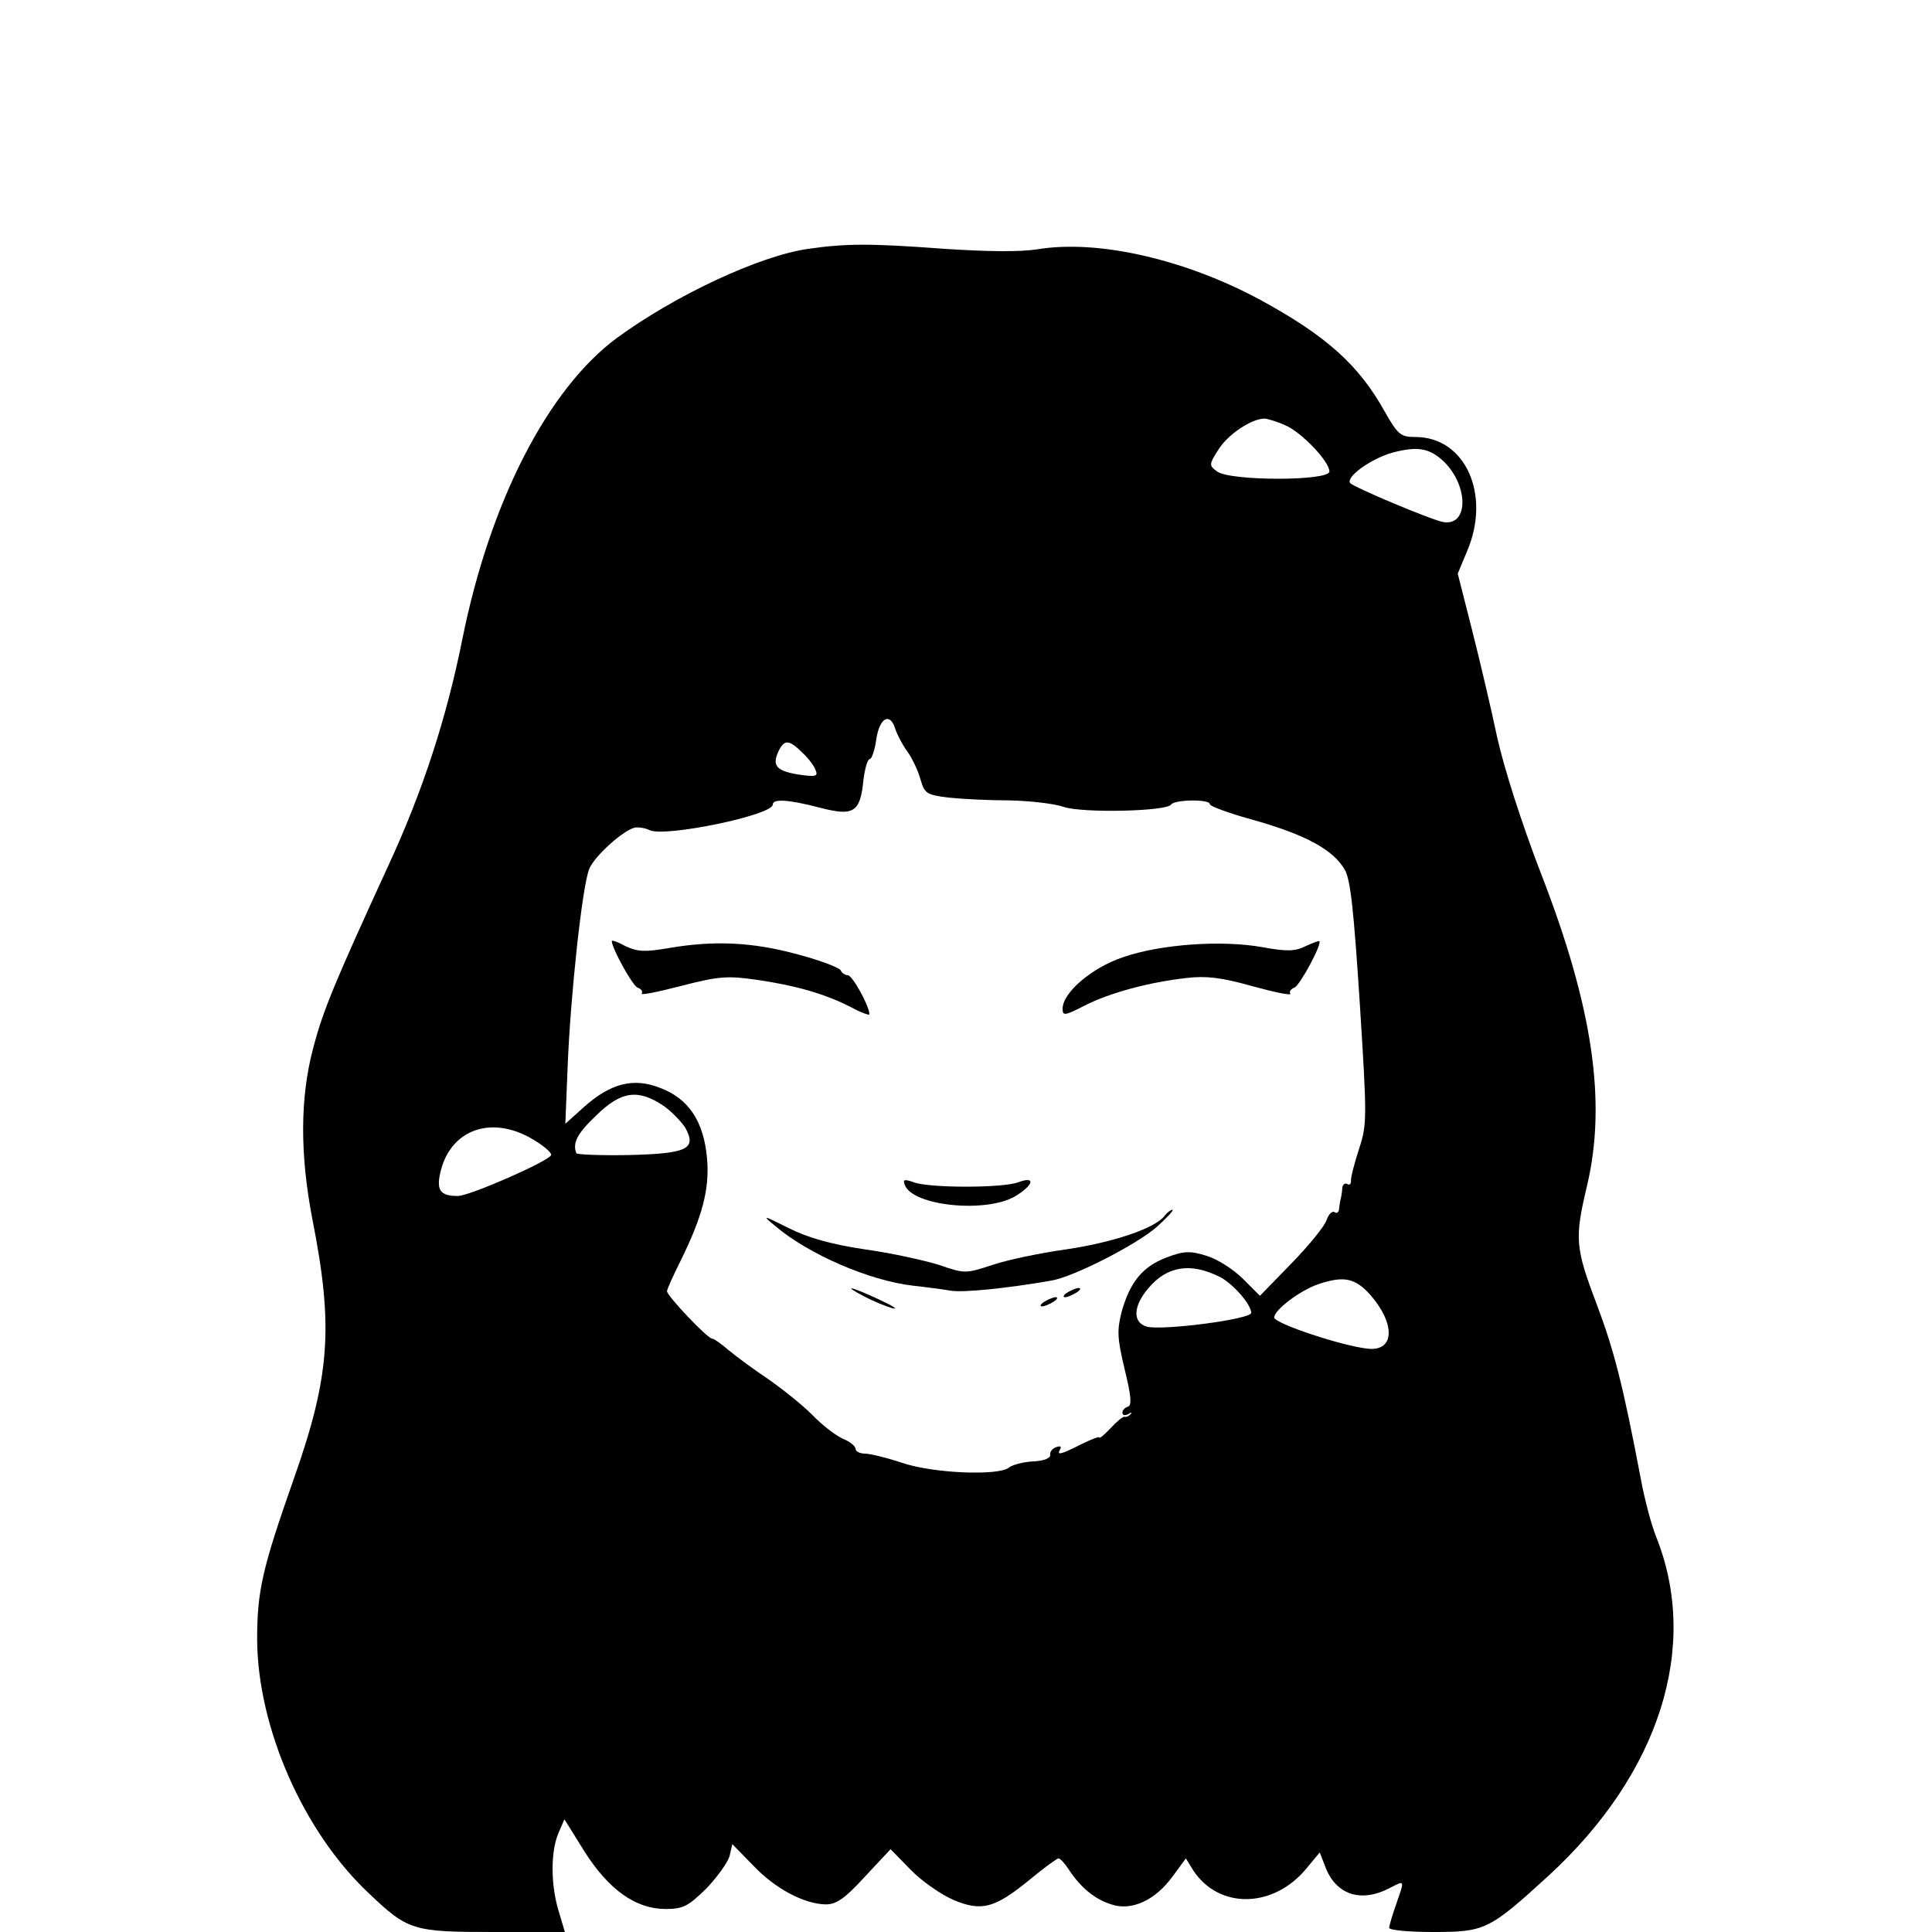
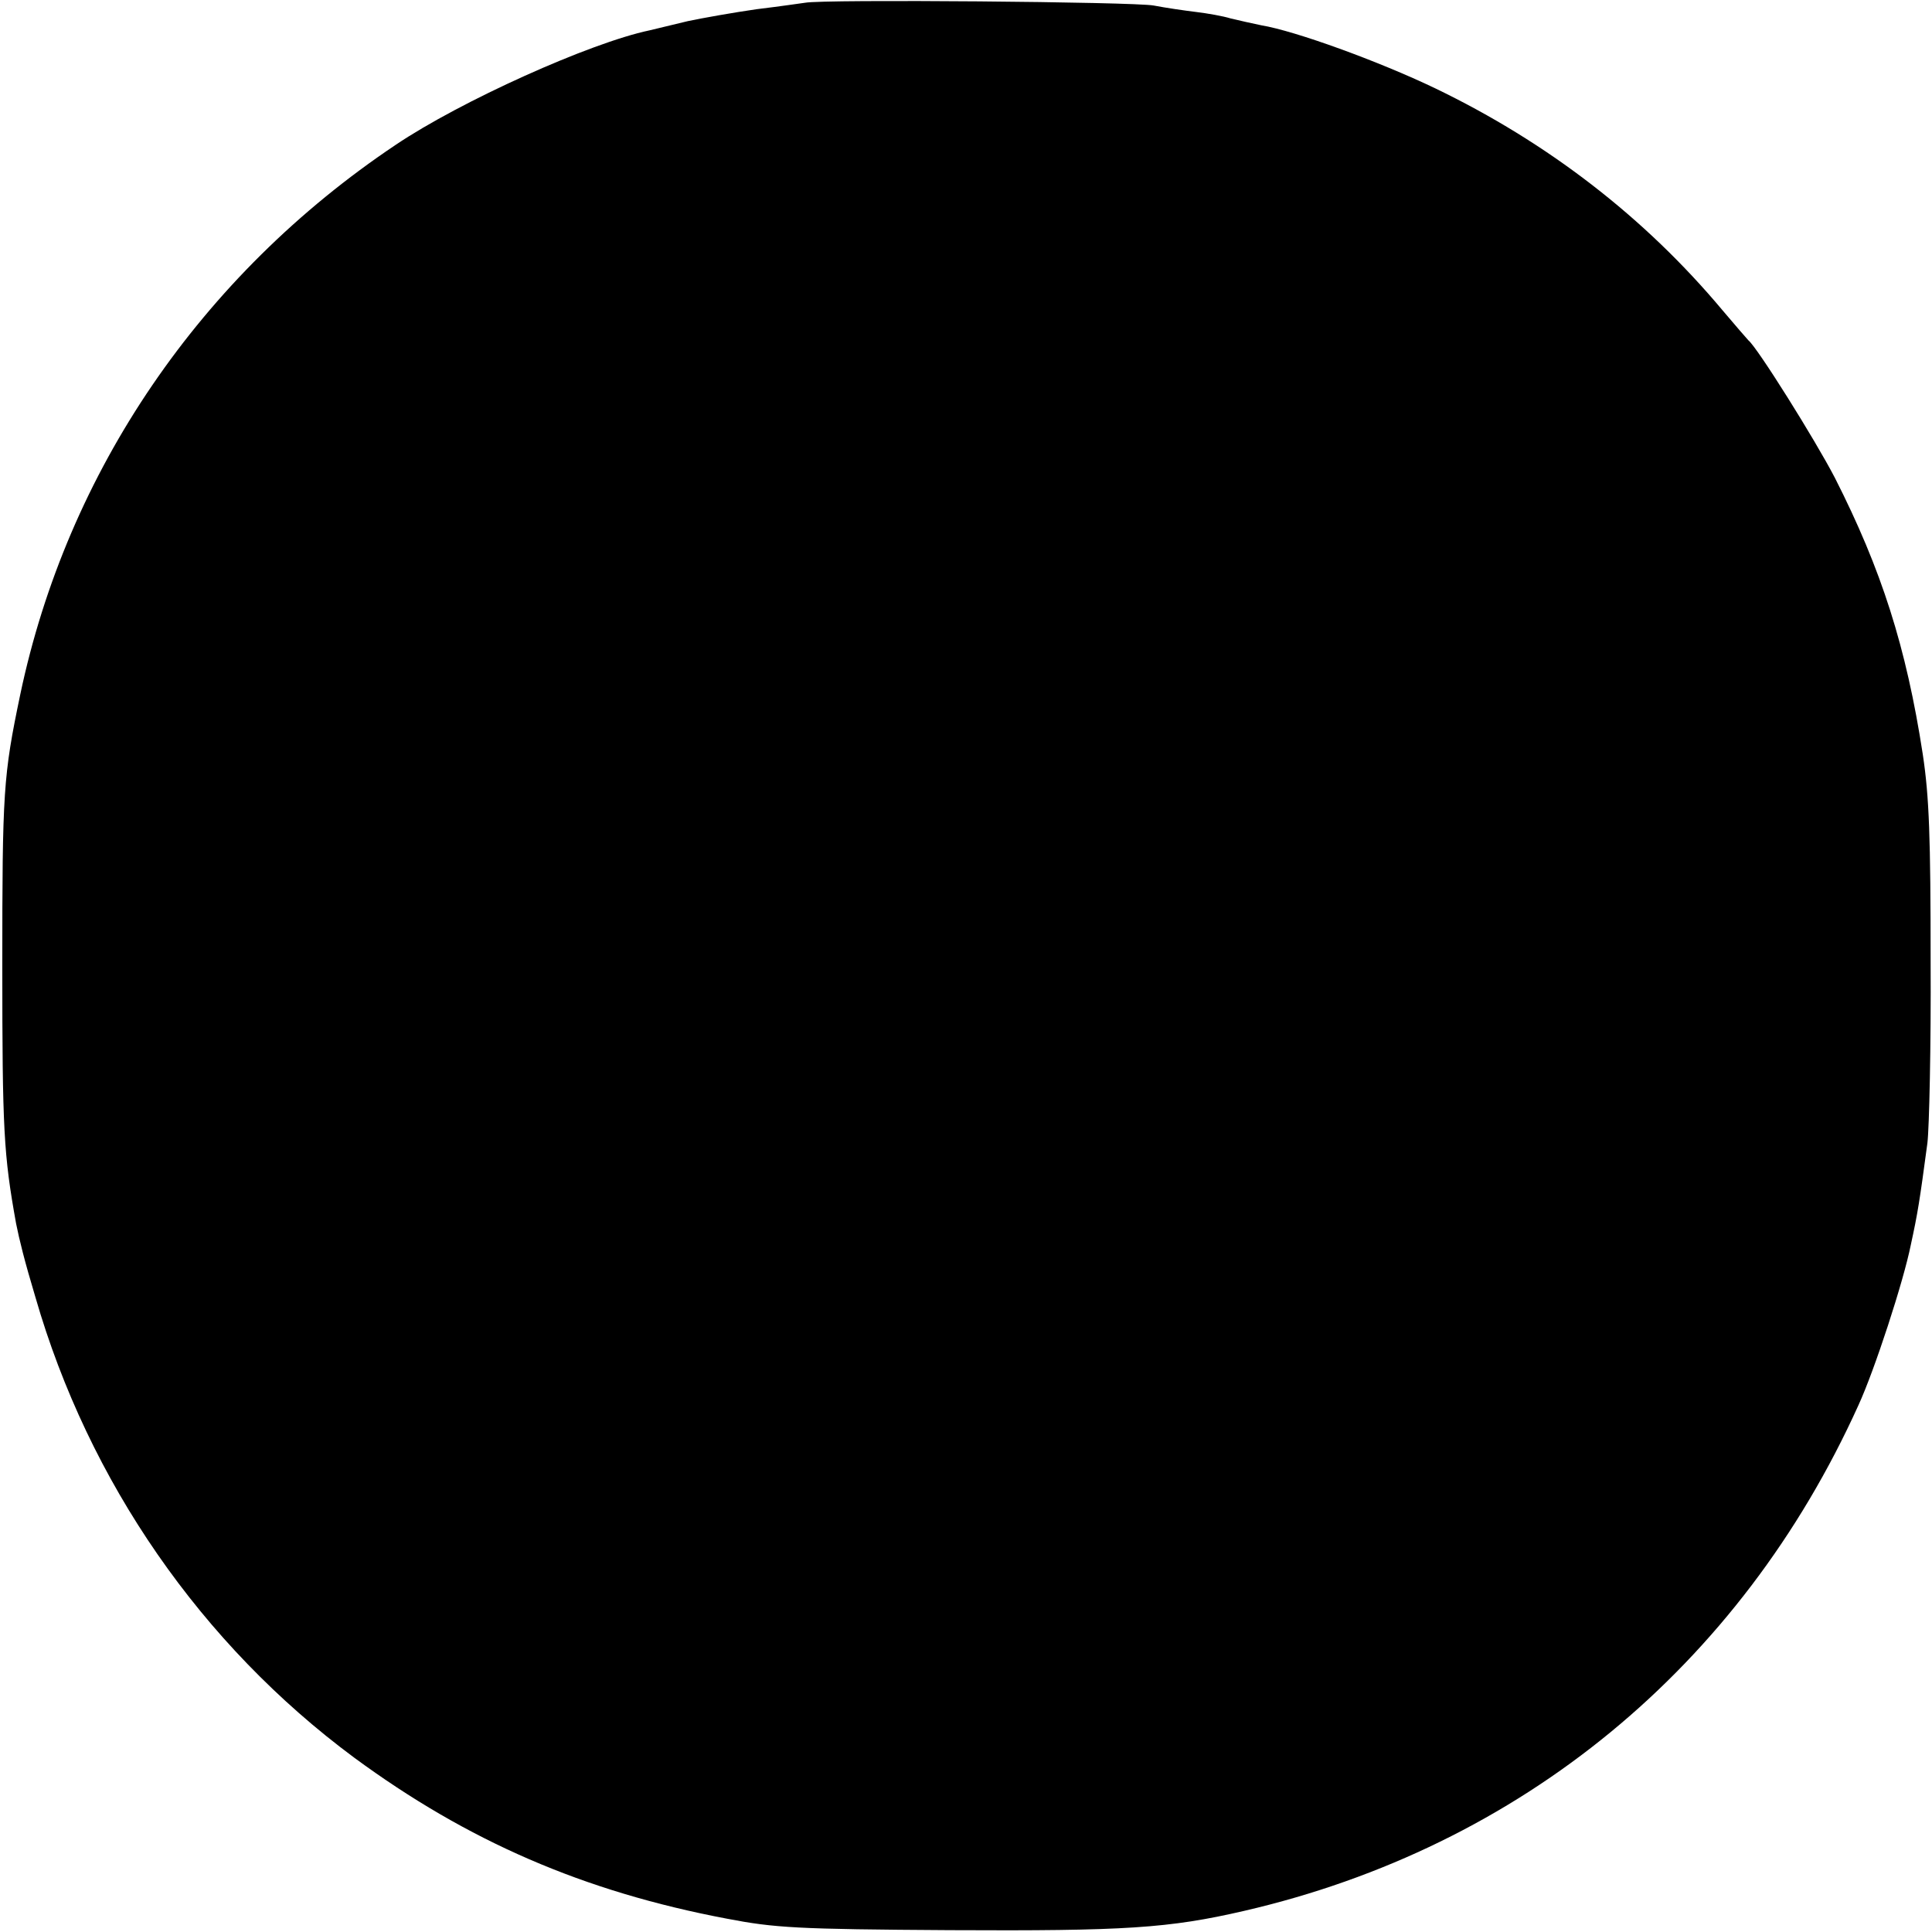
<svg xmlns="http://www.w3.org/2000/svg" version="1.0" width="420pt" height="420pt" viewBox="0 0 420 420" preserveAspectRatio="xMidYMid meet">
  <g transform="translate(0,420) scale(0.1,-0.1)" fill="#000000" stroke="none">
-     <path d="M1757 3659 c-106 -15 -289 -101 -415 -193 -151 -111 -277 -357 -337 -656 -34 -170 -86 -330 -160 -490 -117 -255 -143 -317 -164 -398 -29 -108 -29 -232 -2 -372 46 -233 39 -340 -40 -564 -69 -196 -80 -245 -80 -350 1 -191 100 -418 243 -552 85 -81 96 -84 271 -84 l155 0 -14 47 c-17 57 -17 128 0 168 l13 30 43 -69 c53 -84 112 -126 177 -126 38 0 49 6 88 44 24 25 47 57 51 71 l6 26 45 -46 c48 -51 111 -84 158 -85 23 0 41 12 85 60 l56 60 43 -44 c24 -25 66 -54 93 -66 62 -26 90 -19 168 45 30 25 58 45 61 45 4 0 14 -11 23 -25 25 -38 56 -64 92 -75 44 -15 96 9 134 62 l28 38 16 -26 c56 -85 174 -83 246 4 l29 35 14 -36 c24 -57 77 -73 137 -42 35 18 34 20 15 -35 -8 -23 -15 -46 -15 -51 0 -5 43 -9 95 -9 113 0 122 4 251 122 242 222 330 499 234 738 -10 25 -25 81 -33 125 -39 205 -58 279 -96 380 -47 124 -48 143 -21 257 43 182 13 388 -100 679 -42 109 -80 228 -95 295 -13 62 -38 168 -55 235 l-31 122 20 48 c53 123 -3 249 -112 249 -32 0 -38 5 -66 54 -57 103 -128 166 -271 244 -163 88 -353 132 -485 110 -39 -6 -108 -5 -201 1 -161 12 -214 12 -297 0z m1036 -383 c36 -15 97 -79 97 -101 0 -21 -216 -21 -244 0 -18 13 -18 15 3 48 20 32 70 66 99 67 7 0 27 -6 45 -14z m341 -75 c58 -51 61 -145 4 -136 -25 4 -198 77 -203 85 -9 14 46 53 92 66 53 14 78 10 107 -15z m-1188 -585 c4 -12 15 -34 26 -49 11 -15 24 -43 29 -61 9 -31 13 -34 62 -40 28 -3 88 -6 132 -6 44 -1 97 -7 117 -14 40 -14 224 -10 234 5 7 11 84 12 84 1 0 -5 45 -21 100 -36 108 -31 168 -63 193 -106 13 -21 20 -90 33 -290 16 -254 16 -264 -2 -319 -10 -31 -18 -62 -17 -68 0 -7 -3 -10 -8 -7 -5 3 -10 -1 -11 -8 0 -7 -2 -17 -3 -23 -2 -5 -3 -16 -4 -23 0 -7 -5 -11 -10 -7 -5 3 -13 -5 -17 -17 -4 -13 -38 -55 -76 -94 l-69 -71 -37 37 c-21 21 -56 43 -79 50 -36 11 -49 11 -88 -4 -52 -20 -79 -54 -97 -119 -10 -40 -9 -57 7 -124 14 -58 16 -78 7 -81 -7 -2 -12 -8 -12 -13 0 -6 6 -7 13 -3 6 4 9 4 5 0 -3 -4 -9 -7 -13 -6 -4 1 -17 -10 -31 -25 -13 -14 -24 -23 -24 -20 0 3 -18 -4 -40 -15 -44 -22 -54 -25 -45 -10 3 6 -1 7 -9 4 -9 -3 -14 -11 -13 -17 1 -7 -14 -13 -37 -14 -21 -1 -44 -7 -52 -13 -22 -19 -166 -13 -233 10 -33 11 -70 20 -81 20 -11 0 -20 5 -20 10 0 6 -12 16 -27 22 -16 7 -46 30 -68 53 -22 22 -65 56 -95 77 -30 20 -68 48 -85 62 -16 14 -33 26 -37 26 -10 0 -98 93 -98 103 0 4 13 33 29 65 48 97 64 158 58 224 -7 80 -40 130 -102 153 -58 23 -108 10 -166 -42 l-40 -36 5 124 c6 154 32 395 47 430 11 28 76 86 100 90 8 1 22 -1 32 -6 35 -15 267 33 267 56 0 13 34 11 103 -7 73 -19 87 -10 94 60 3 25 9 46 14 46 4 0 11 20 14 43 7 47 30 59 41 23z m-201 -53 c12 -11 25 -28 28 -37 6 -14 0 -15 -36 -10 -49 8 -59 19 -45 50 13 27 23 27 53 -3z m-304 -766 c18 -12 40 -35 49 -49 25 -46 4 -56 -125 -59 -60 -1 -111 1 -112 4 -9 22 2 43 43 82 54 53 91 58 145 22z m-284 -73 c24 -14 43 -30 41 -35 -4 -13 -177 -89 -203 -89 -39 0 -48 13 -36 58 24 88 111 117 198 66z m1495 -300 c29 -15 68 -60 68 -78 0 -14 -193 -39 -227 -30 -31 9 -30 44 3 83 41 49 92 57 156 25z m327 -39 c55 -63 53 -123 -5 -117 -57 6 -204 55 -204 68 0 16 55 58 95 72 56 19 81 14 114 -23z" />
-     <path d="M1330 2154 c0 -15 45 -97 56 -101 8 -3 12 -8 9 -13 -2 -4 37 4 87 17 81 21 100 22 163 13 83 -12 147 -30 204 -59 22 -12 41 -19 41 -16 0 18 -37 85 -47 85 -6 0 -13 5 -15 10 -2 6 -44 22 -93 35 -98 27 -182 31 -281 14 -52 -9 -68 -8 -94 4 -16 9 -30 14 -30 11z" />
-     <path d="M2838 2143 c-22 -11 -40 -12 -94 -2 -90 16 -223 6 -303 -22 -68 -23 -131 -77 -131 -112 0 -16 5 -15 48 7 55 28 141 51 222 60 42 5 76 1 143 -18 48 -13 85 -21 82 -16 -3 4 1 10 9 13 12 5 61 96 54 101 -2 1 -15 -4 -30 -11z" />
-     <path d="M1967 1624 c17 -46 178 -62 241 -24 39 24 44 44 6 30 -33 -13 -195 -13 -228 0 -20 7 -24 6 -19 -6z" />
-     <path d="M2531 1556 c-22 -27 -112 -57 -213 -72 -57 -8 -129 -23 -161 -34 -58 -19 -60 -19 -115 0 -32 10 -104 26 -162 34 -73 11 -123 25 -165 46 -58 29 -59 29 -30 5 73 -62 205 -119 300 -130 28 -3 65 -8 83 -11 28 -4 119 5 217 22 49 8 187 79 230 117 22 20 37 36 34 37 -4 0 -12 -6 -18 -14z" />
-     <path d="M1880 1381 c19 -10 46 -21 60 -25 14 -3 1 5 -29 19 -62 29 -83 33 -31 6z" />
-     <path d="M2320 1390 c-8 -5 -10 -10 -5 -10 6 0 17 5 25 10 8 5 11 10 5 10 -5 0 -17 -5 -25 -10z" />
-     <path d="M2270 1370 c-8 -5 -10 -10 -5 -10 6 0 17 5 25 10 8 5 11 10 5 10 -5 0 -17 -5 -25 -10z" />
+     <path d="M1750 4194 c-8 -1 -55 -8 -105 -14 -49 -7 -117 -19 -150 -26 -33 -8 -70 -17 -83 -20 -129 -27 -411 -154 -552 -249 -424 -284 -714 -710 -816 -1195 -37 -177 -39 -210 -39 -590 0 -357 3 -410 30 -560 7 -35 18 -80 42 -160 116 -402 361 -755 693 -1001 246 -181 498 -291 810 -350 104 -20 152 -23 485 -25 380 -2 476 4 640 42 601 139 1078 531 1335 1099 35 76 98 269 114 349 15 69 19 94 36 221 4 33 8 211 7 395 0 270 -3 357 -17 450 -36 234 -90 402 -191 601 -43 83 -169 284 -188 299 -3 3 -28 32 -56 65 -169 202 -380 365 -625 483 -123 59 -305 125 -378 137 -20 4 -50 11 -67 15 -16 5 -50 11 -75 14 -25 3 -66 9 -92 14 -42 8 -718 14 -758 6z" />
  </g>
</svg>
